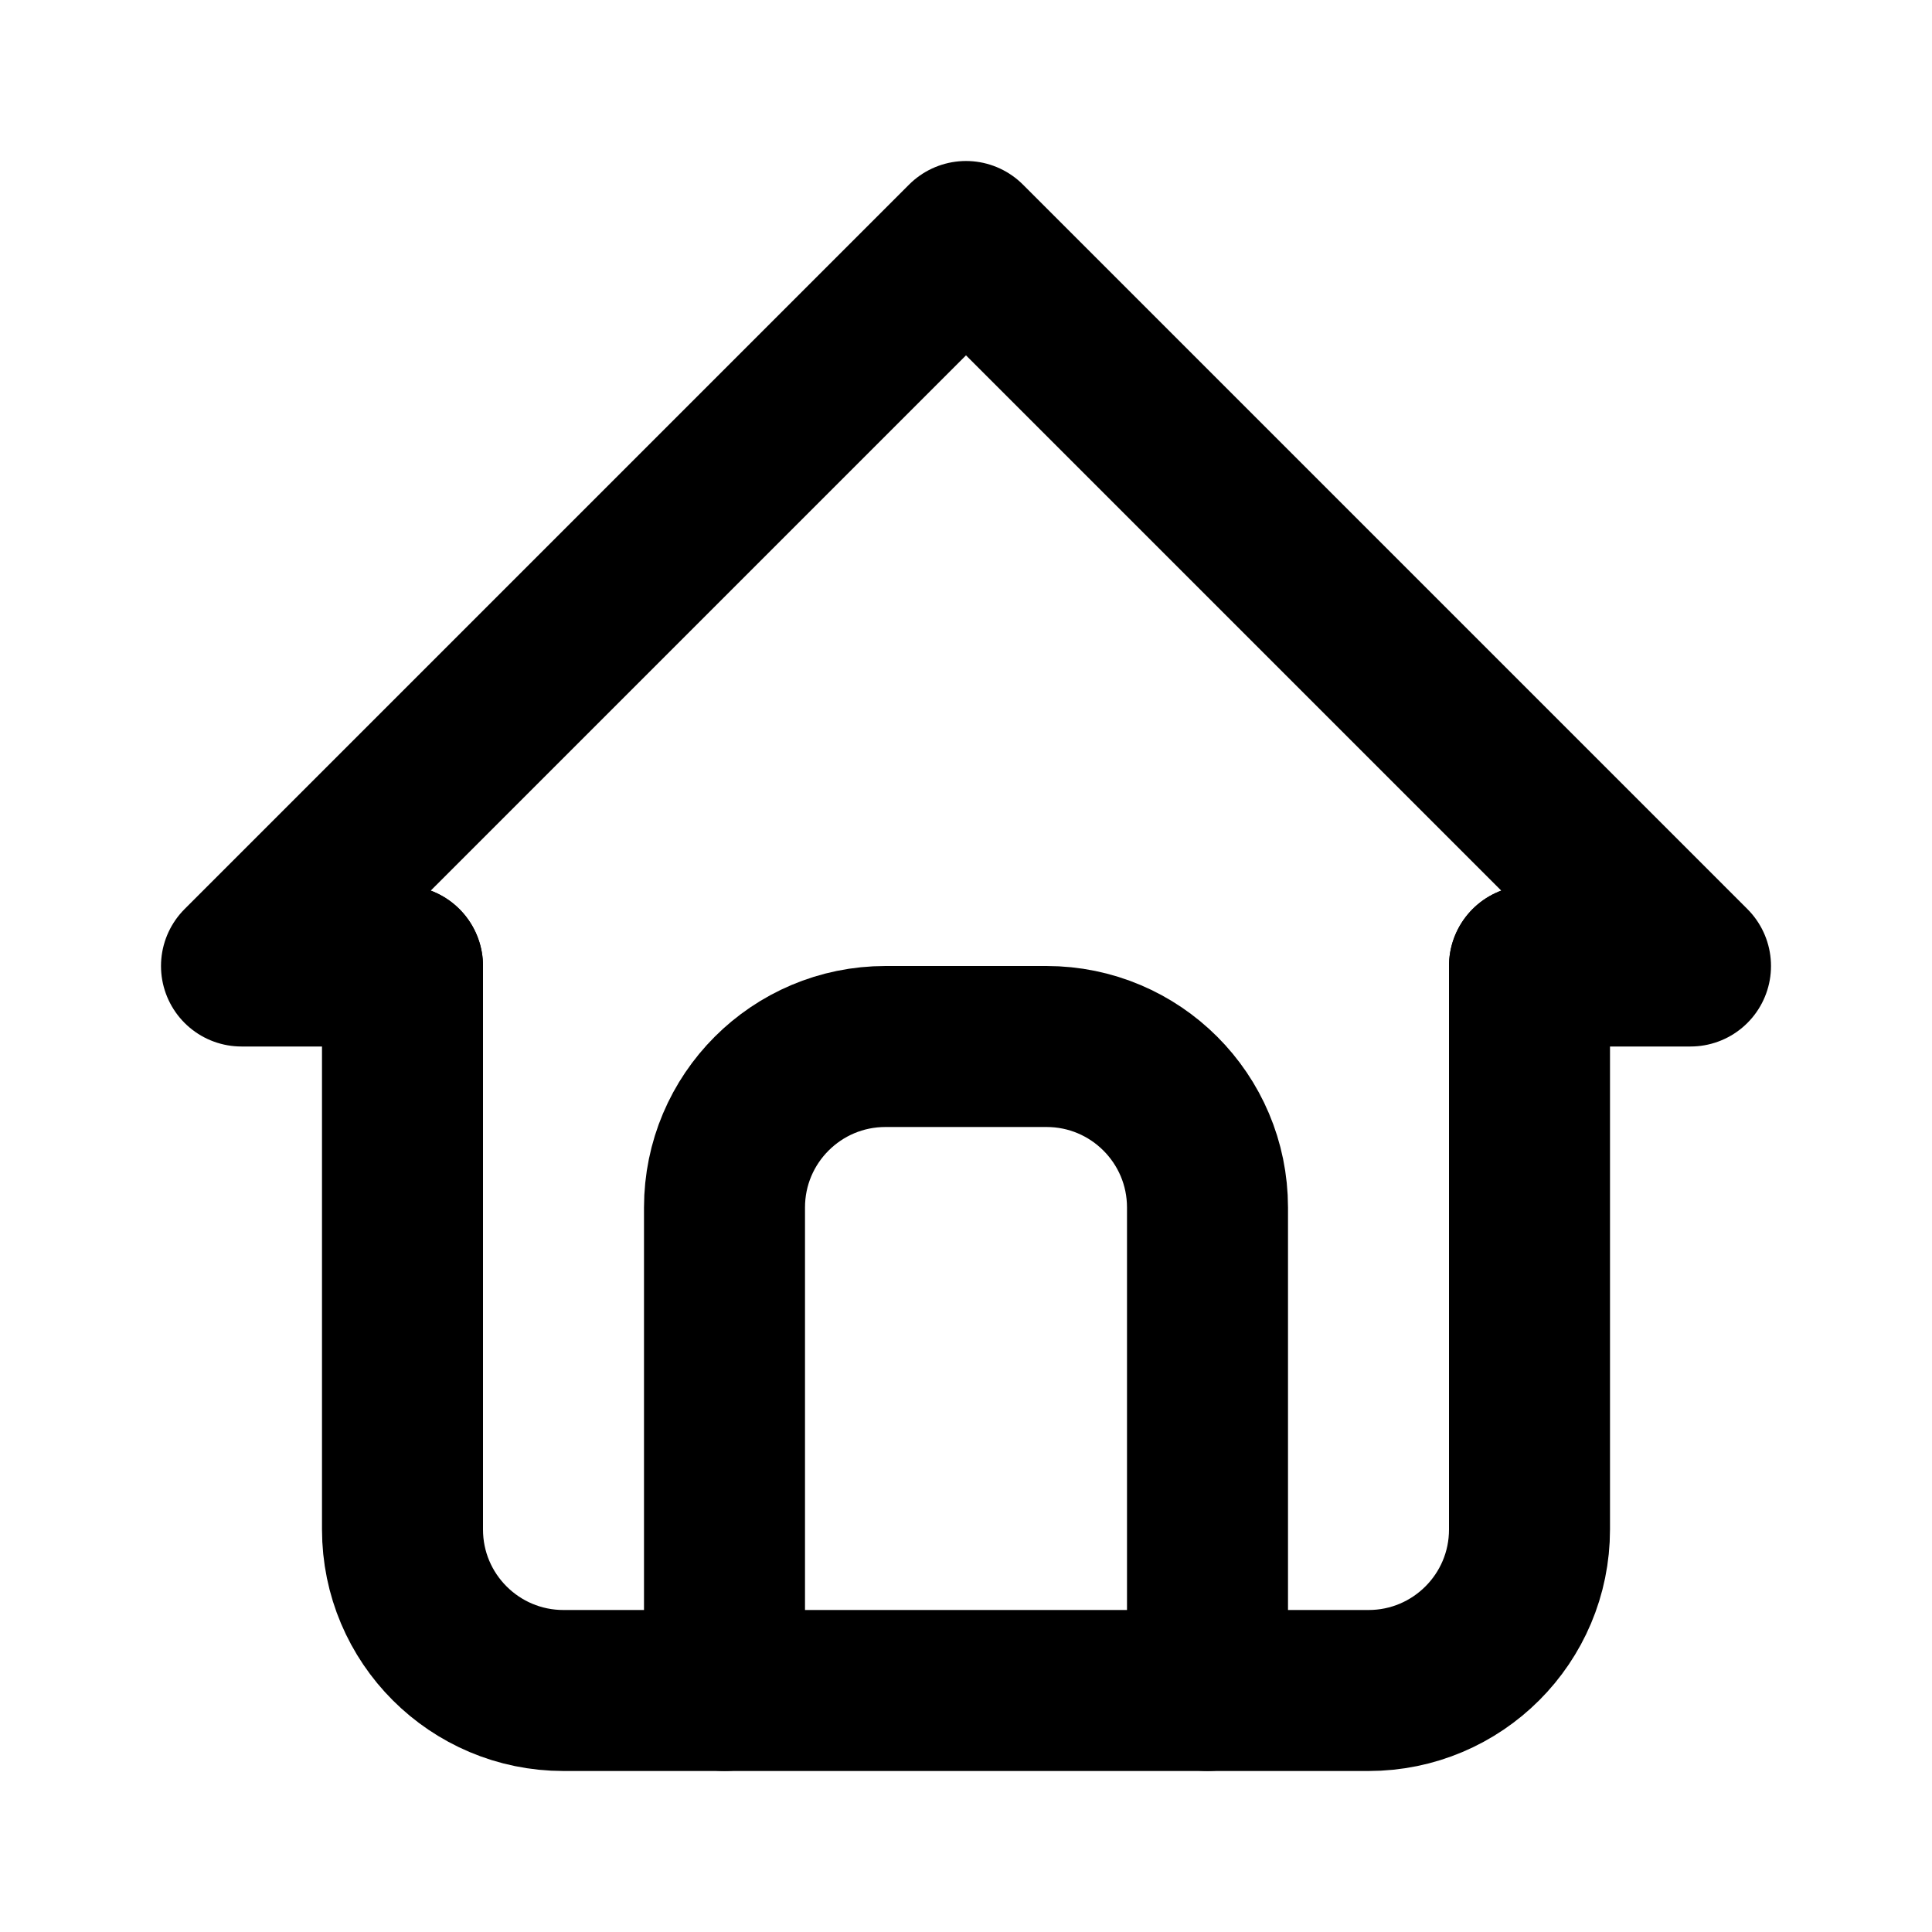
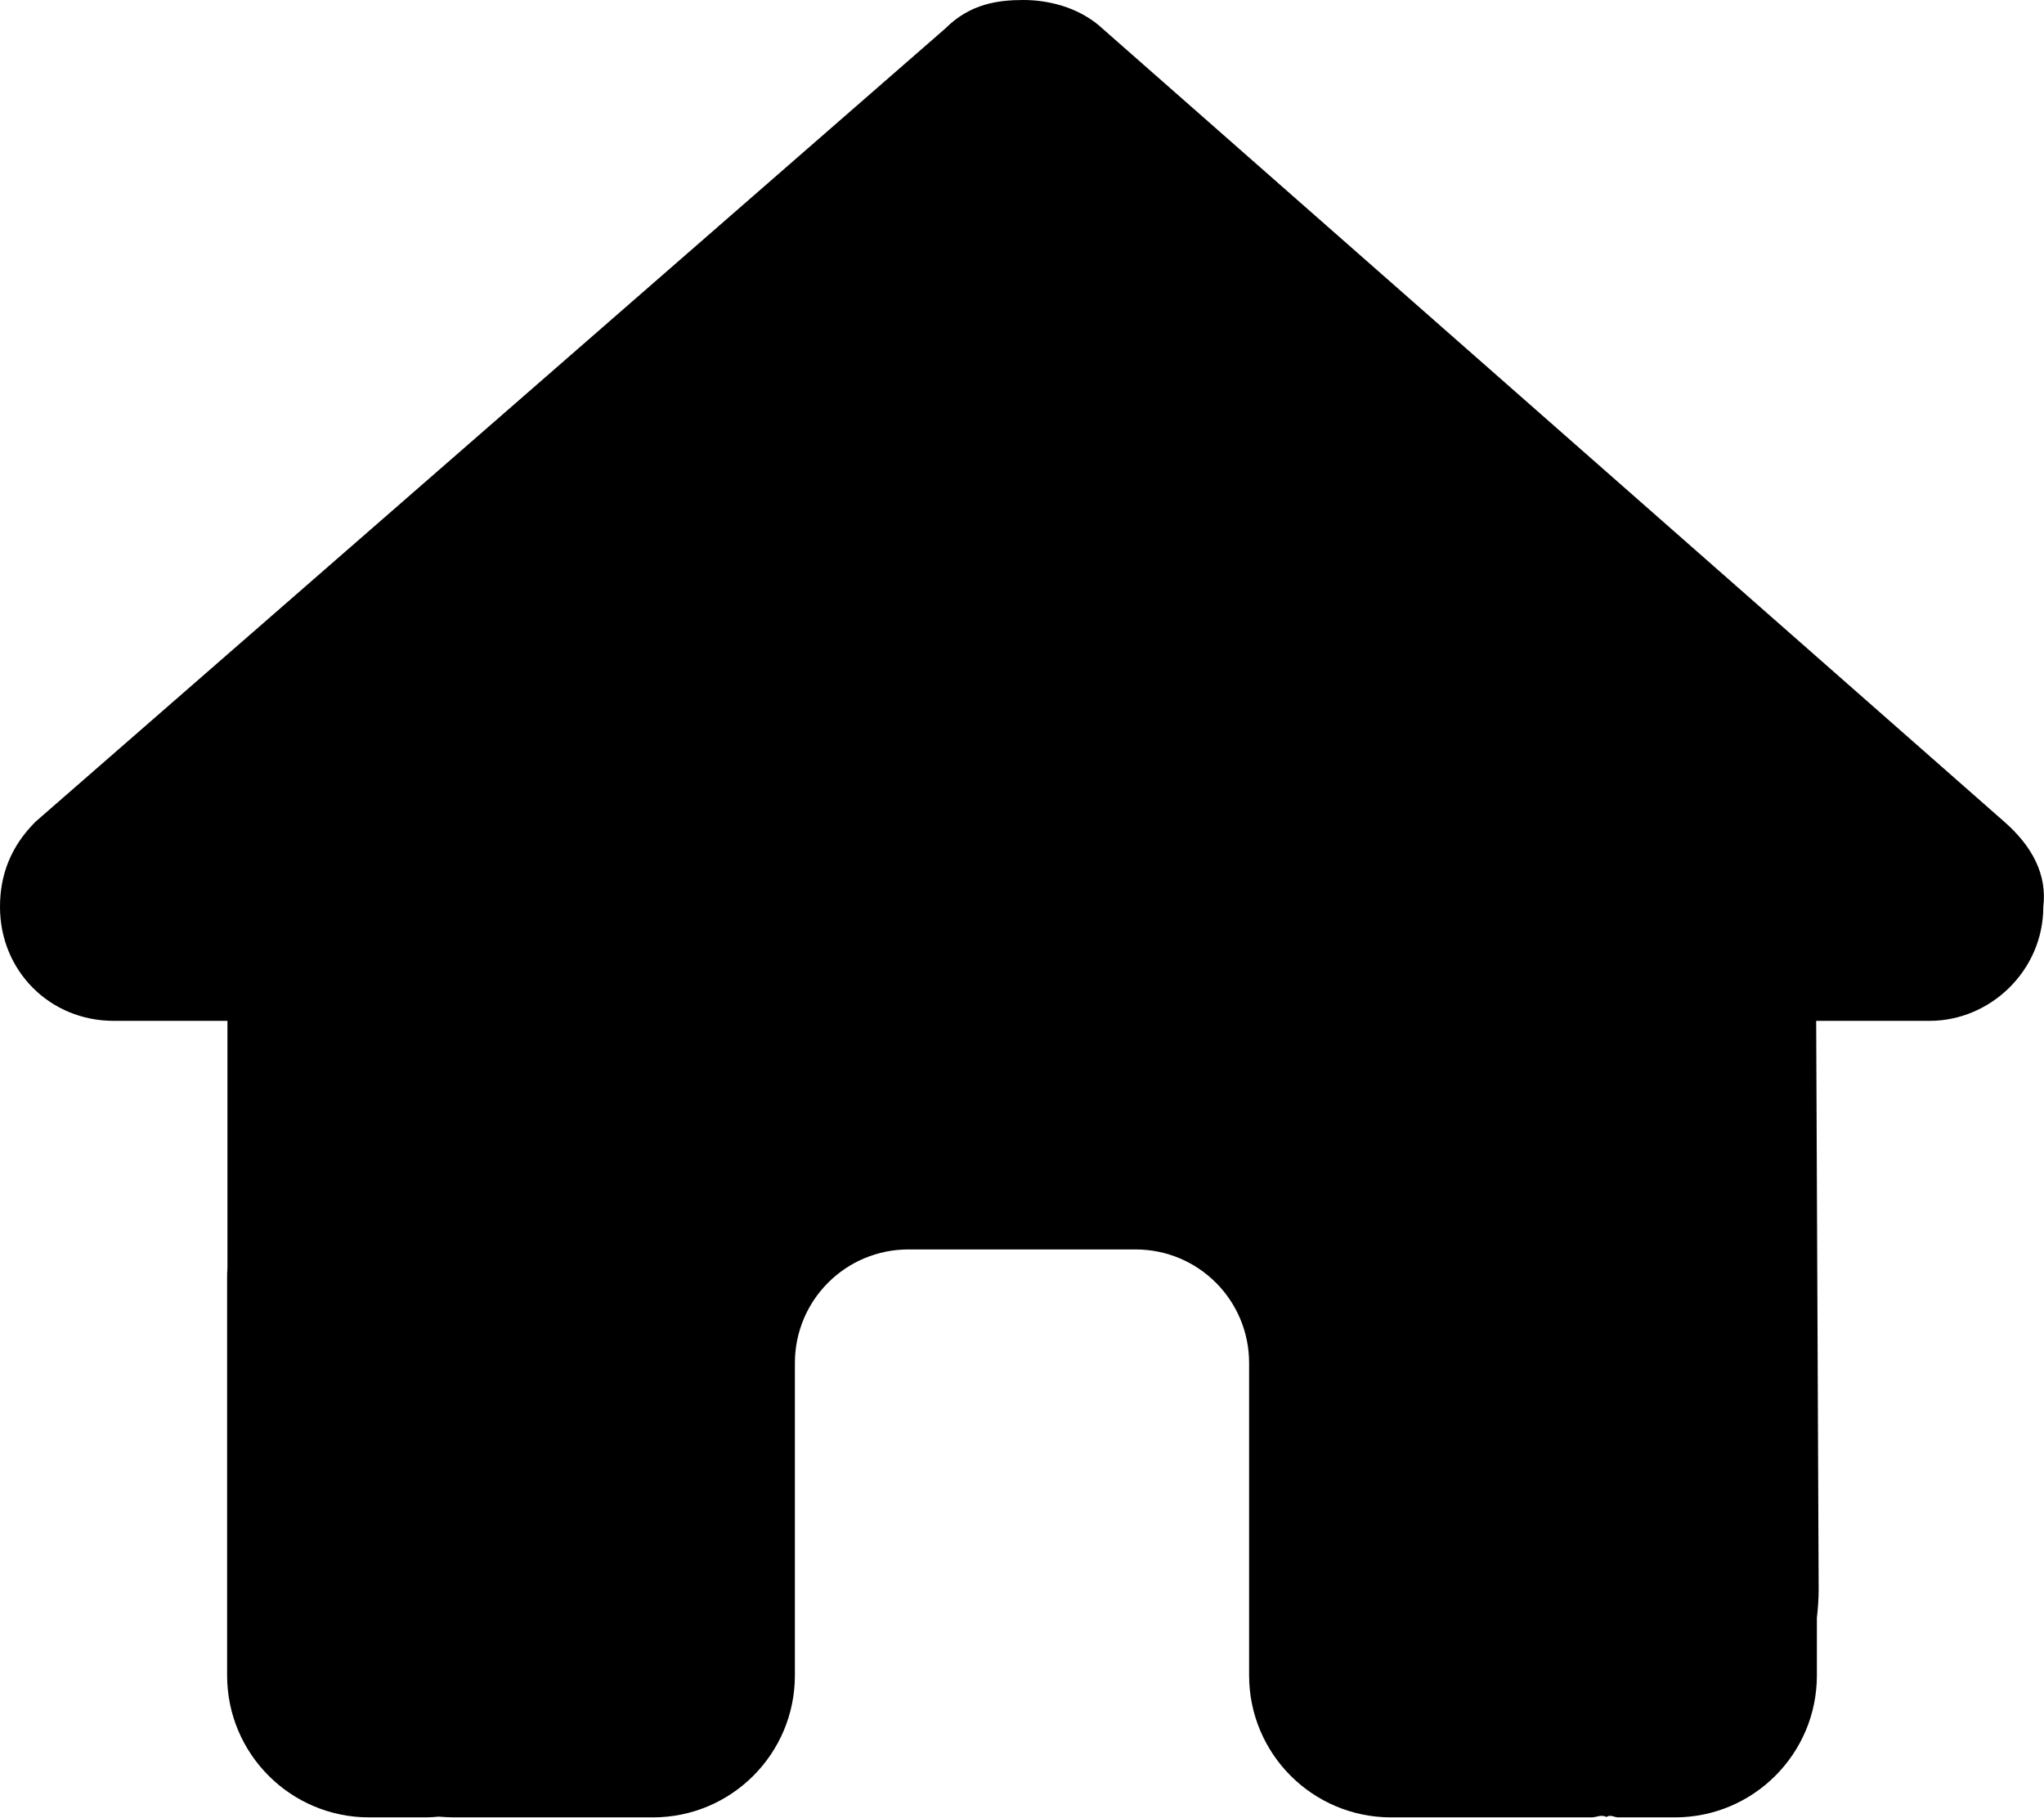
- <svg xmlns="http://www.w3.org/2000/svg" class="icon icon-tabler icon-tabler-home" width="24" height="24" viewBox="0 0 24 24" stroke-width="2" stroke="currentColor" fill="none" stroke-linecap="round" stroke-linejoin="round">
-   <path stroke="none" d="M0 0h24v24H0z" />
-   <polyline points="5 12 3 12 12 3 21 12 19 12" />
-   <path d="M5 12v7a2 2 0 0 0 2 2h10a2 2 0 0 0 2 -2v-7" />
-   <path d="M9 21v-6a2 2 0 0 1 2 -2h2a2 2 0 0 1 2 2v6" />
+ <svg xmlns="http://www.w3.org/2000/svg" viewBox="0 0 576 512">
+   <path d="M575.8 255.5C575.8 273.5 560.8 287.6 543.8 287.6H511.8L512.5 447.7C512.5 450.5 512.3 453.1 512 455.8V472C512 494.1 494.1 512 472 512H456C454.9 512 453.8 511.1 452.7 511.9C451.3 511.1 449.9 512 448.5 512H392C369.9 512 352 494.1 352 472V384C352 366.3 337.7 352 320 352H256C238.3 352 224 366.3 224 384V472C224 494.1 206.1 512 184 512H128.1C126.6 512 125.1 511.9 123.6 511.8C122.4 511.9 121.2 512 120 512H104C81.91 512 64 494.1 64 472V360C64 359.1 64.03 358.1 64.09 357.2V287.6H32.05C14.02 287.6 0 273.5 0 255.5C0 246.5 3.004 238.5 10.01 231.5L266.4 8.016C273.4 1.002 281.4 0 288.4 0C295.4 0 303.4 2.004 309.5 7.014L564.8 231.5C572.8 238.5 576.9 246.5 575.8 255.5L575.8 255.5z" />
</svg>
